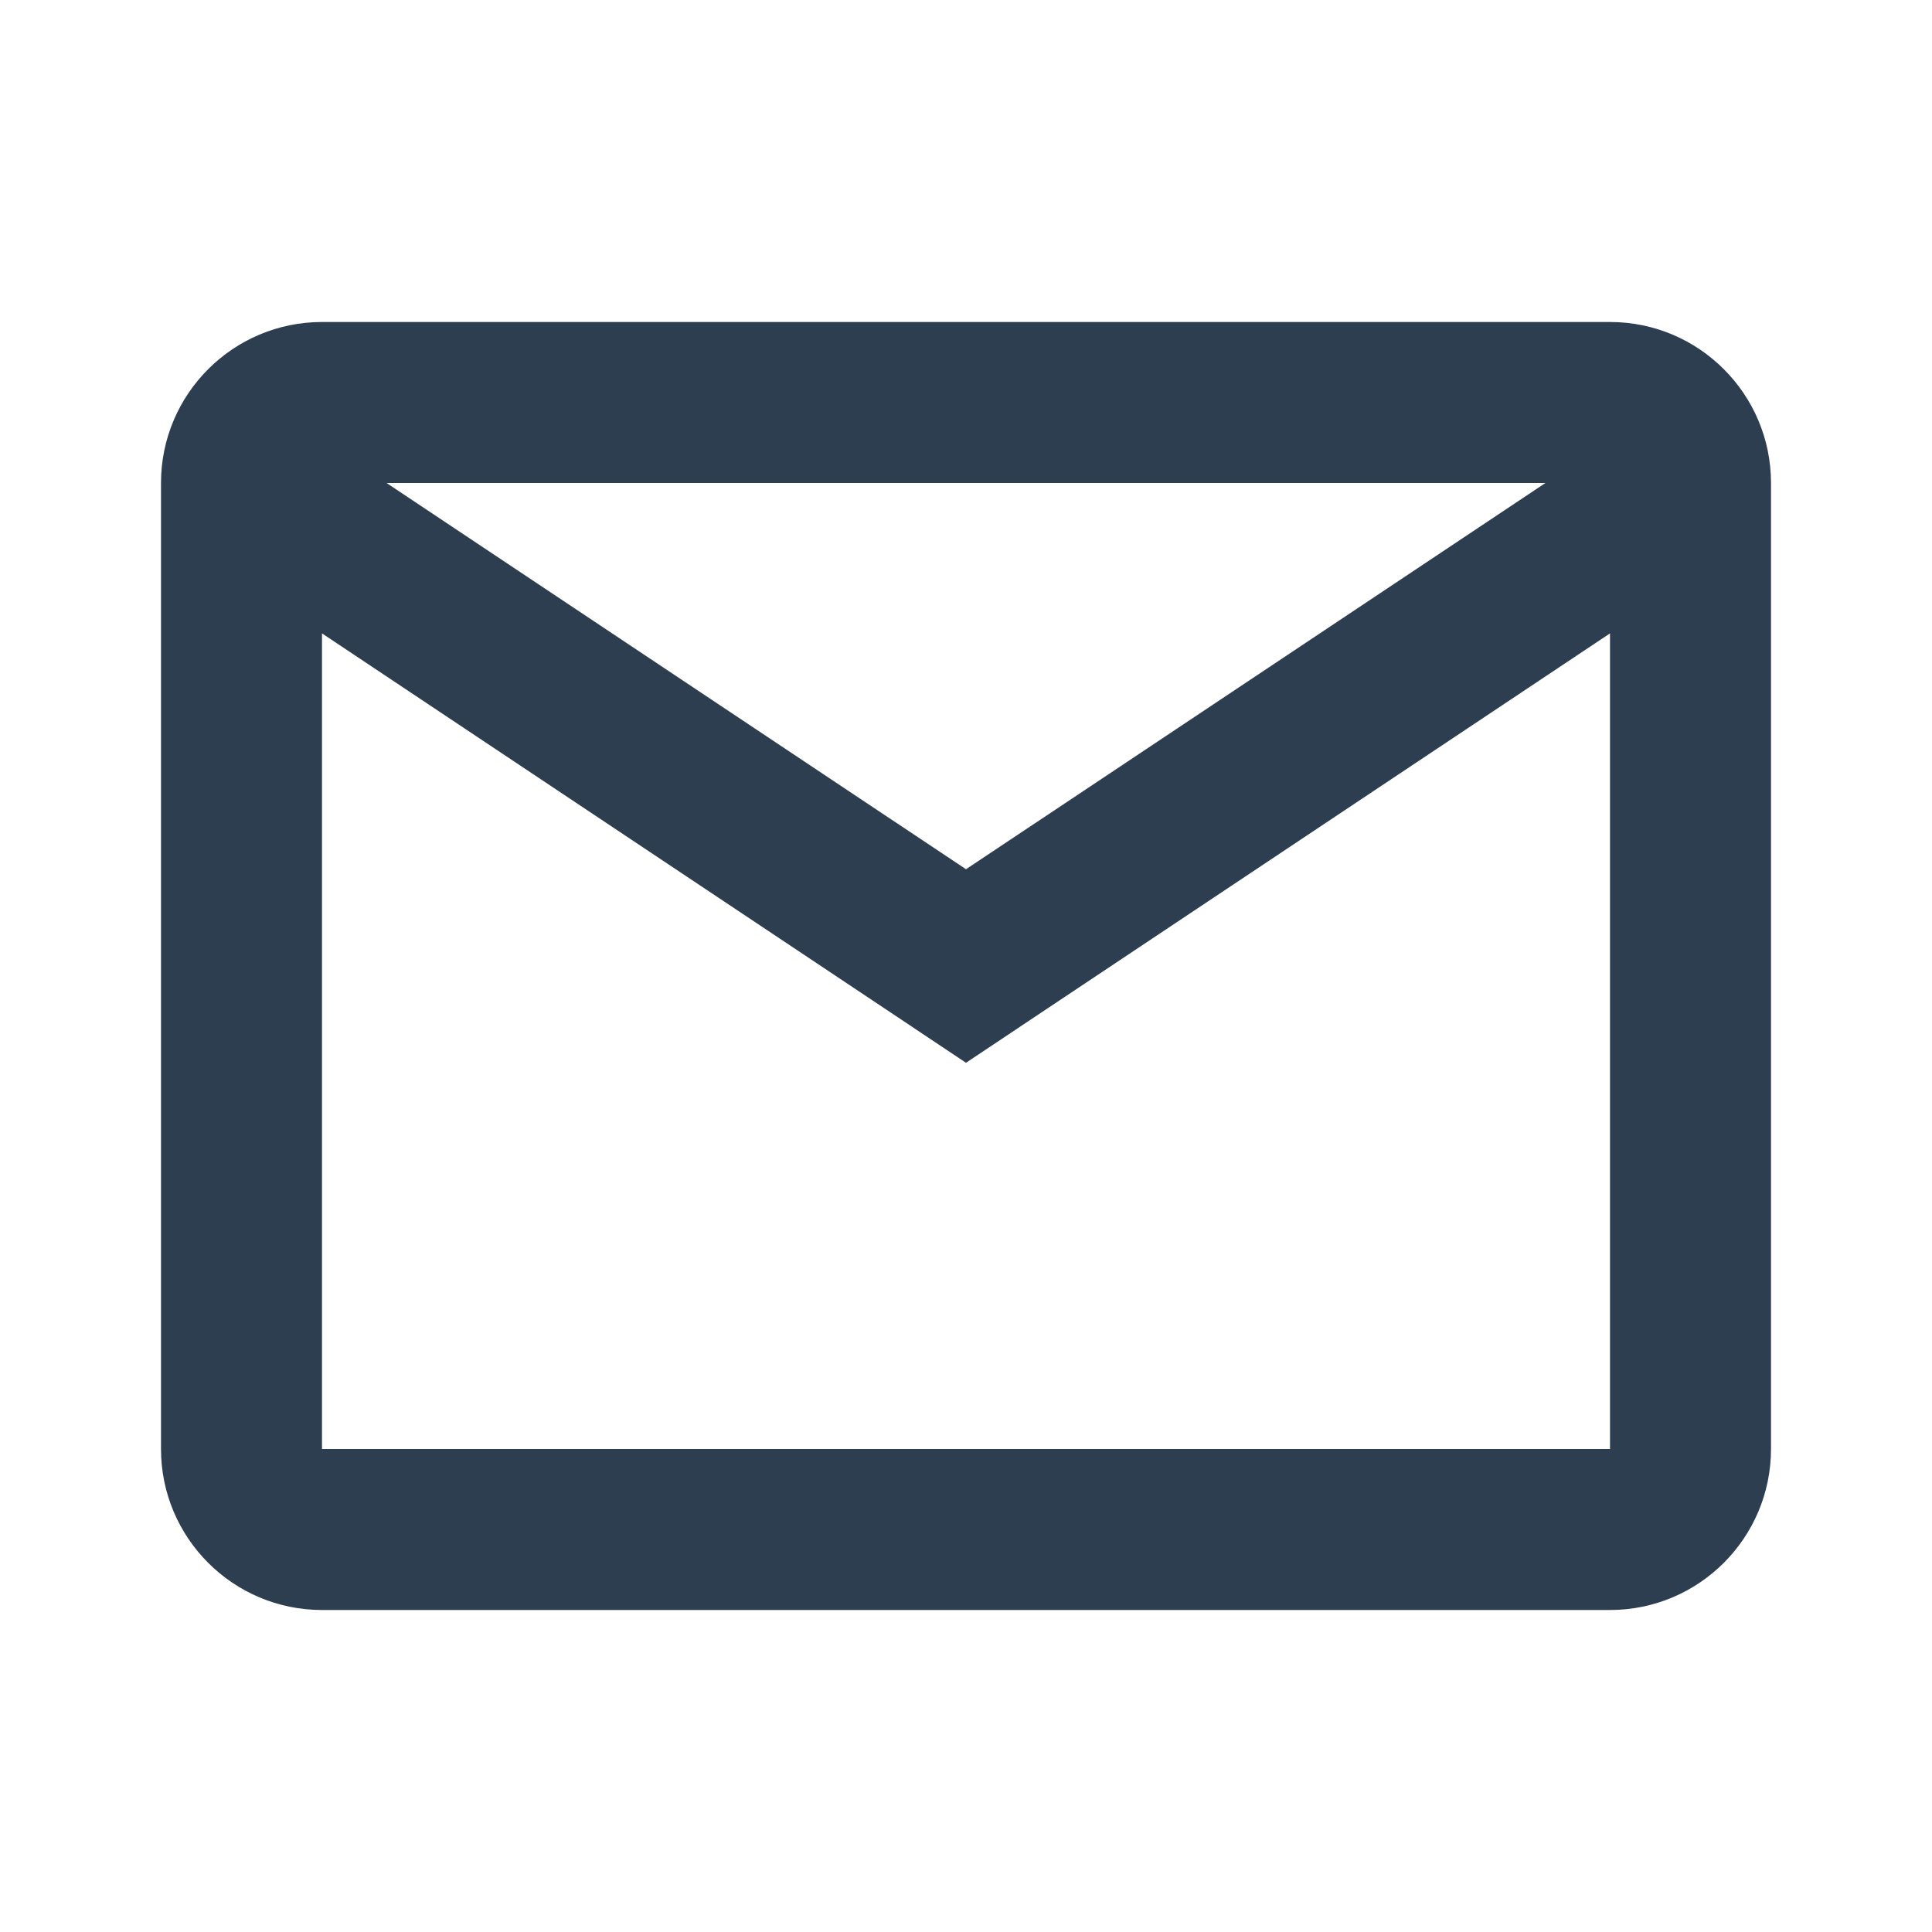
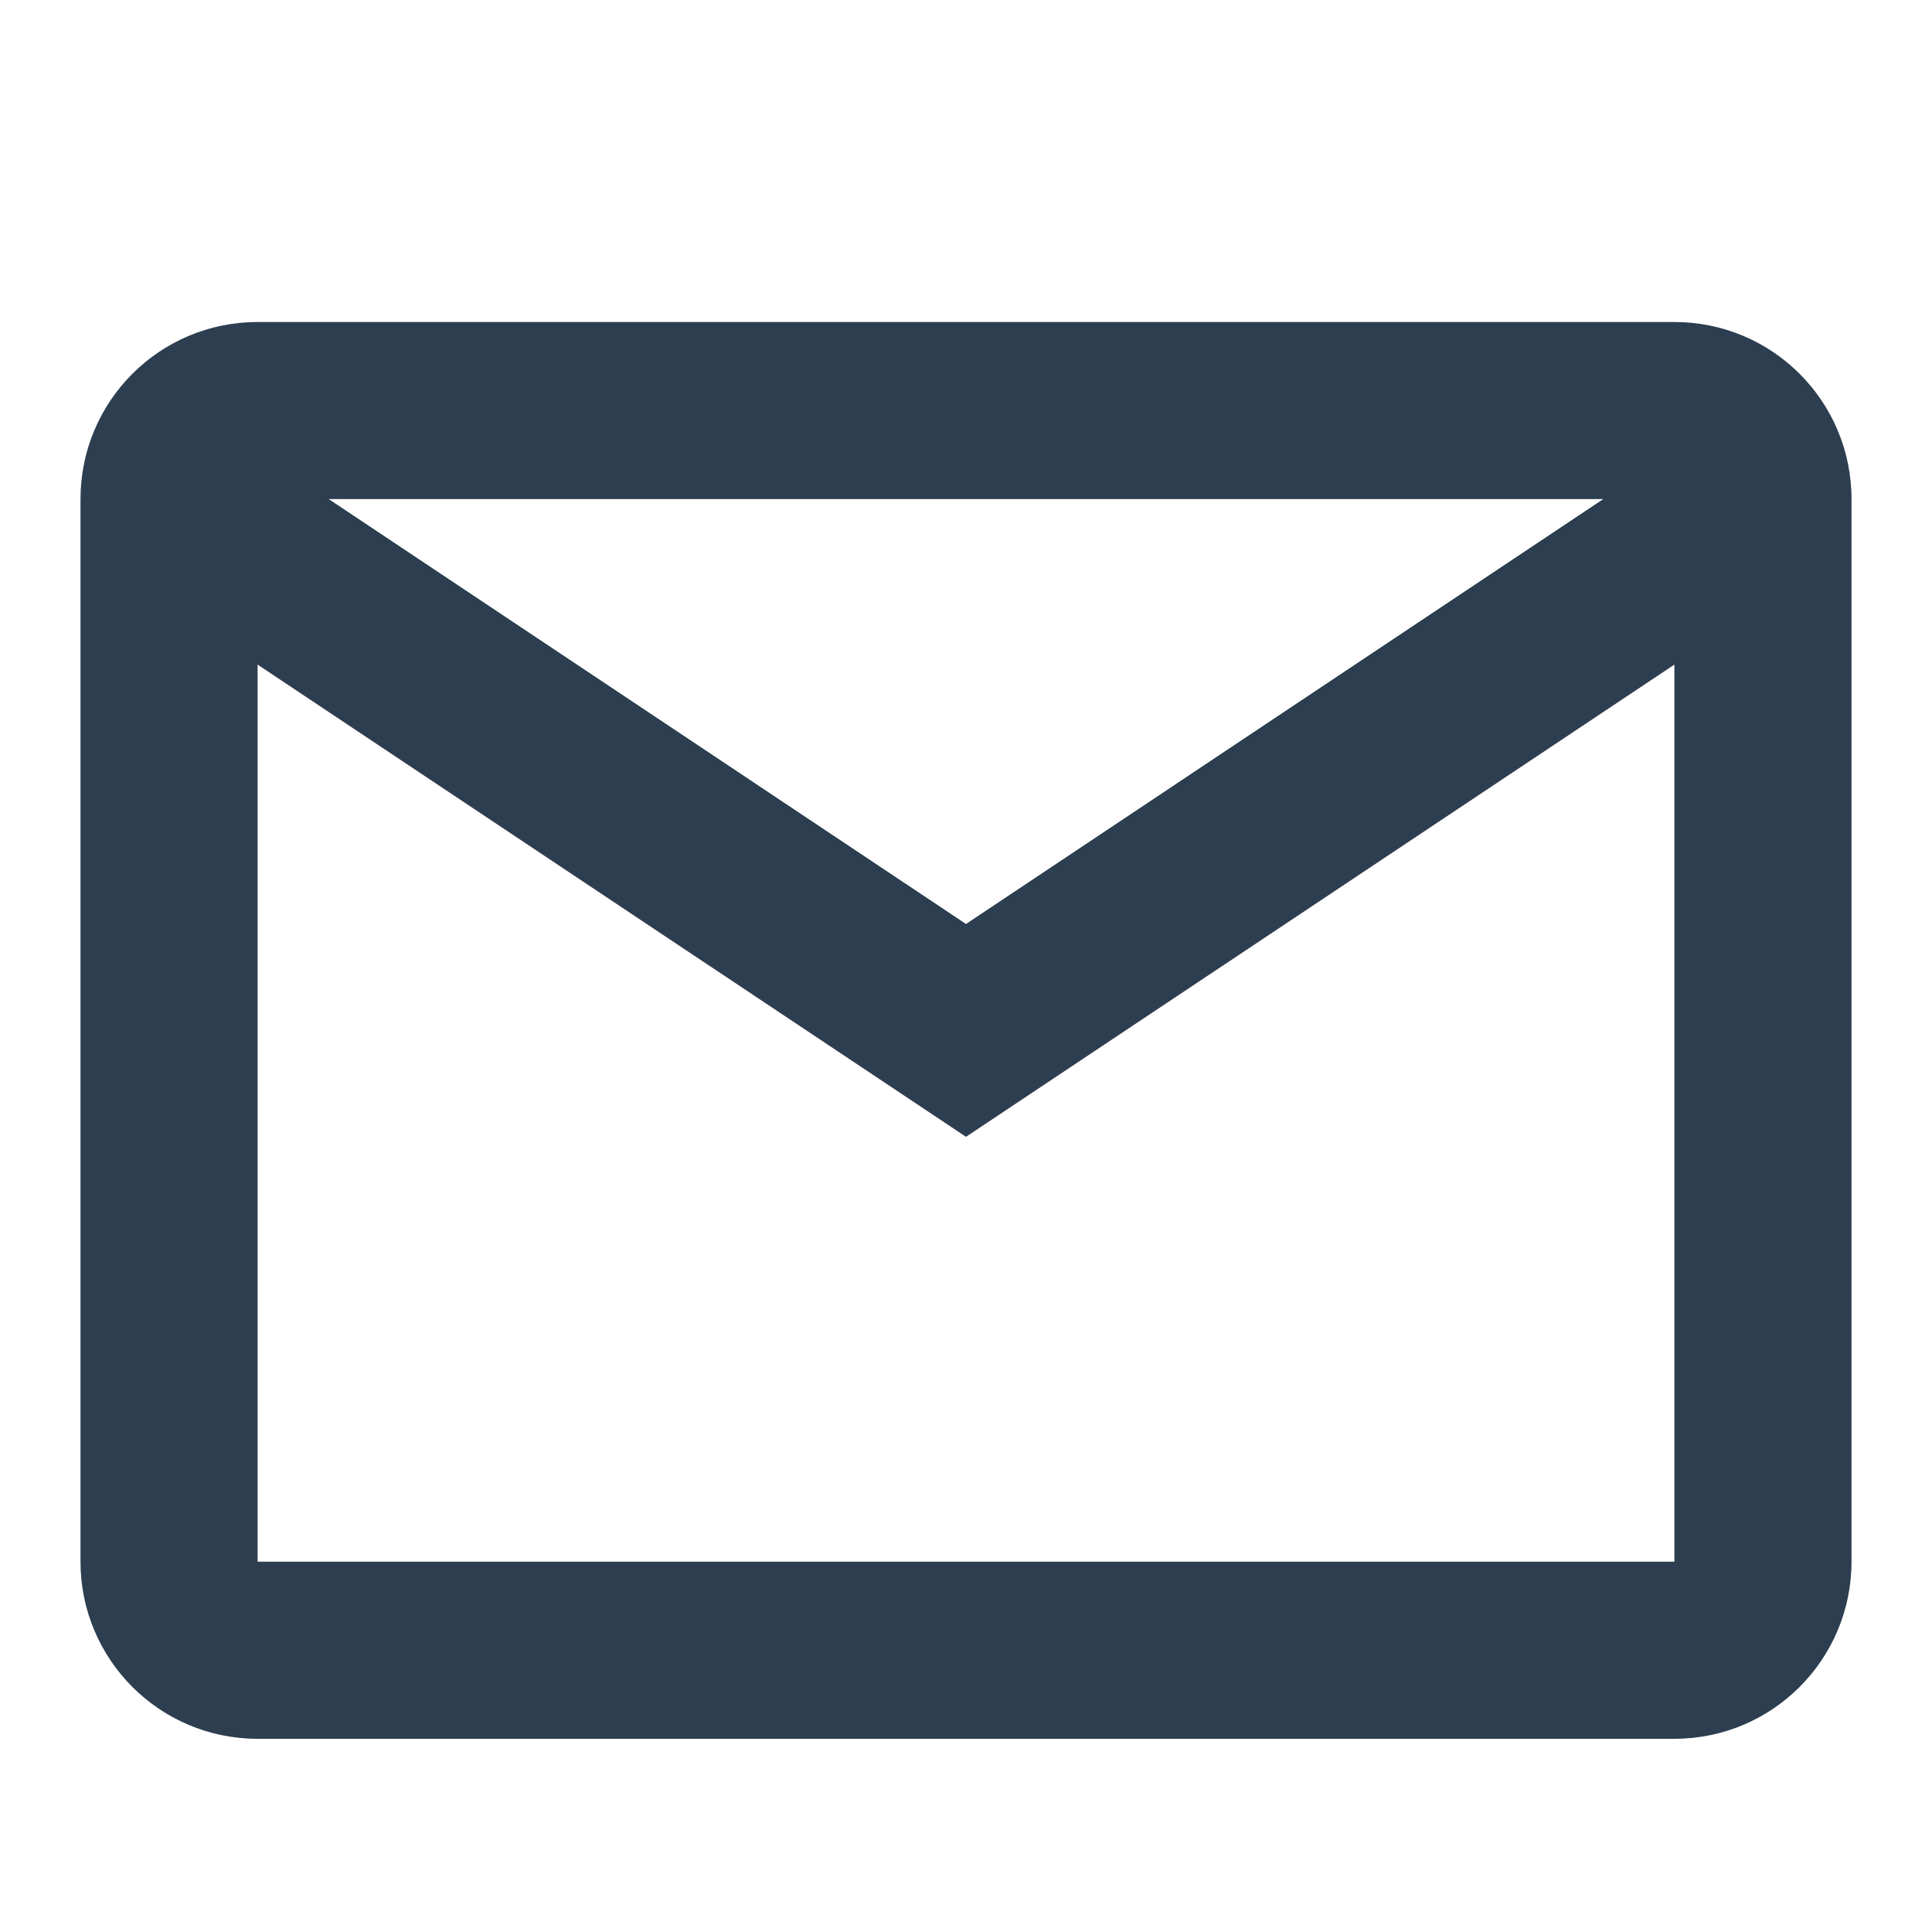
<svg xmlns="http://www.w3.org/2000/svg" width="12" height="12" viewBox="0 0 12 12" fill="none">
-   <path fill-rule="evenodd" clip-rule="evenodd" d="M1 3C1 2.448 1.448 2 2 2H10C10.552 2 11 2.448 11 3V9C11 9.552 10.552 10 10 10H2C1.448 10 1 9.552 1 9V3ZM10 3.934V9H2V3.934L6 6.601L10 3.934ZM9.599 3H2.401L6 5.399L9.599 3Z" fill="#2D3E50" />
+   <path fill-rule="evenodd" clip-rule="evenodd" d="M0.5 3.1C0.5 2.492 0.992 2 1.6 2H10.4C11.008 2 11.5 2.492 11.5 3.1V9.7C11.5 10.307 11.008 10.8 10.4 10.8H1.6C0.992 10.8 0.5 10.307 0.5 9.7V3.1ZM10.4 4.128V9.7H1.6V4.128L6 7.061L10.4 4.128ZM9.958 3.1H2.042L6 5.739L9.958 3.1Z" fill="#2D3E50" />
</svg>
